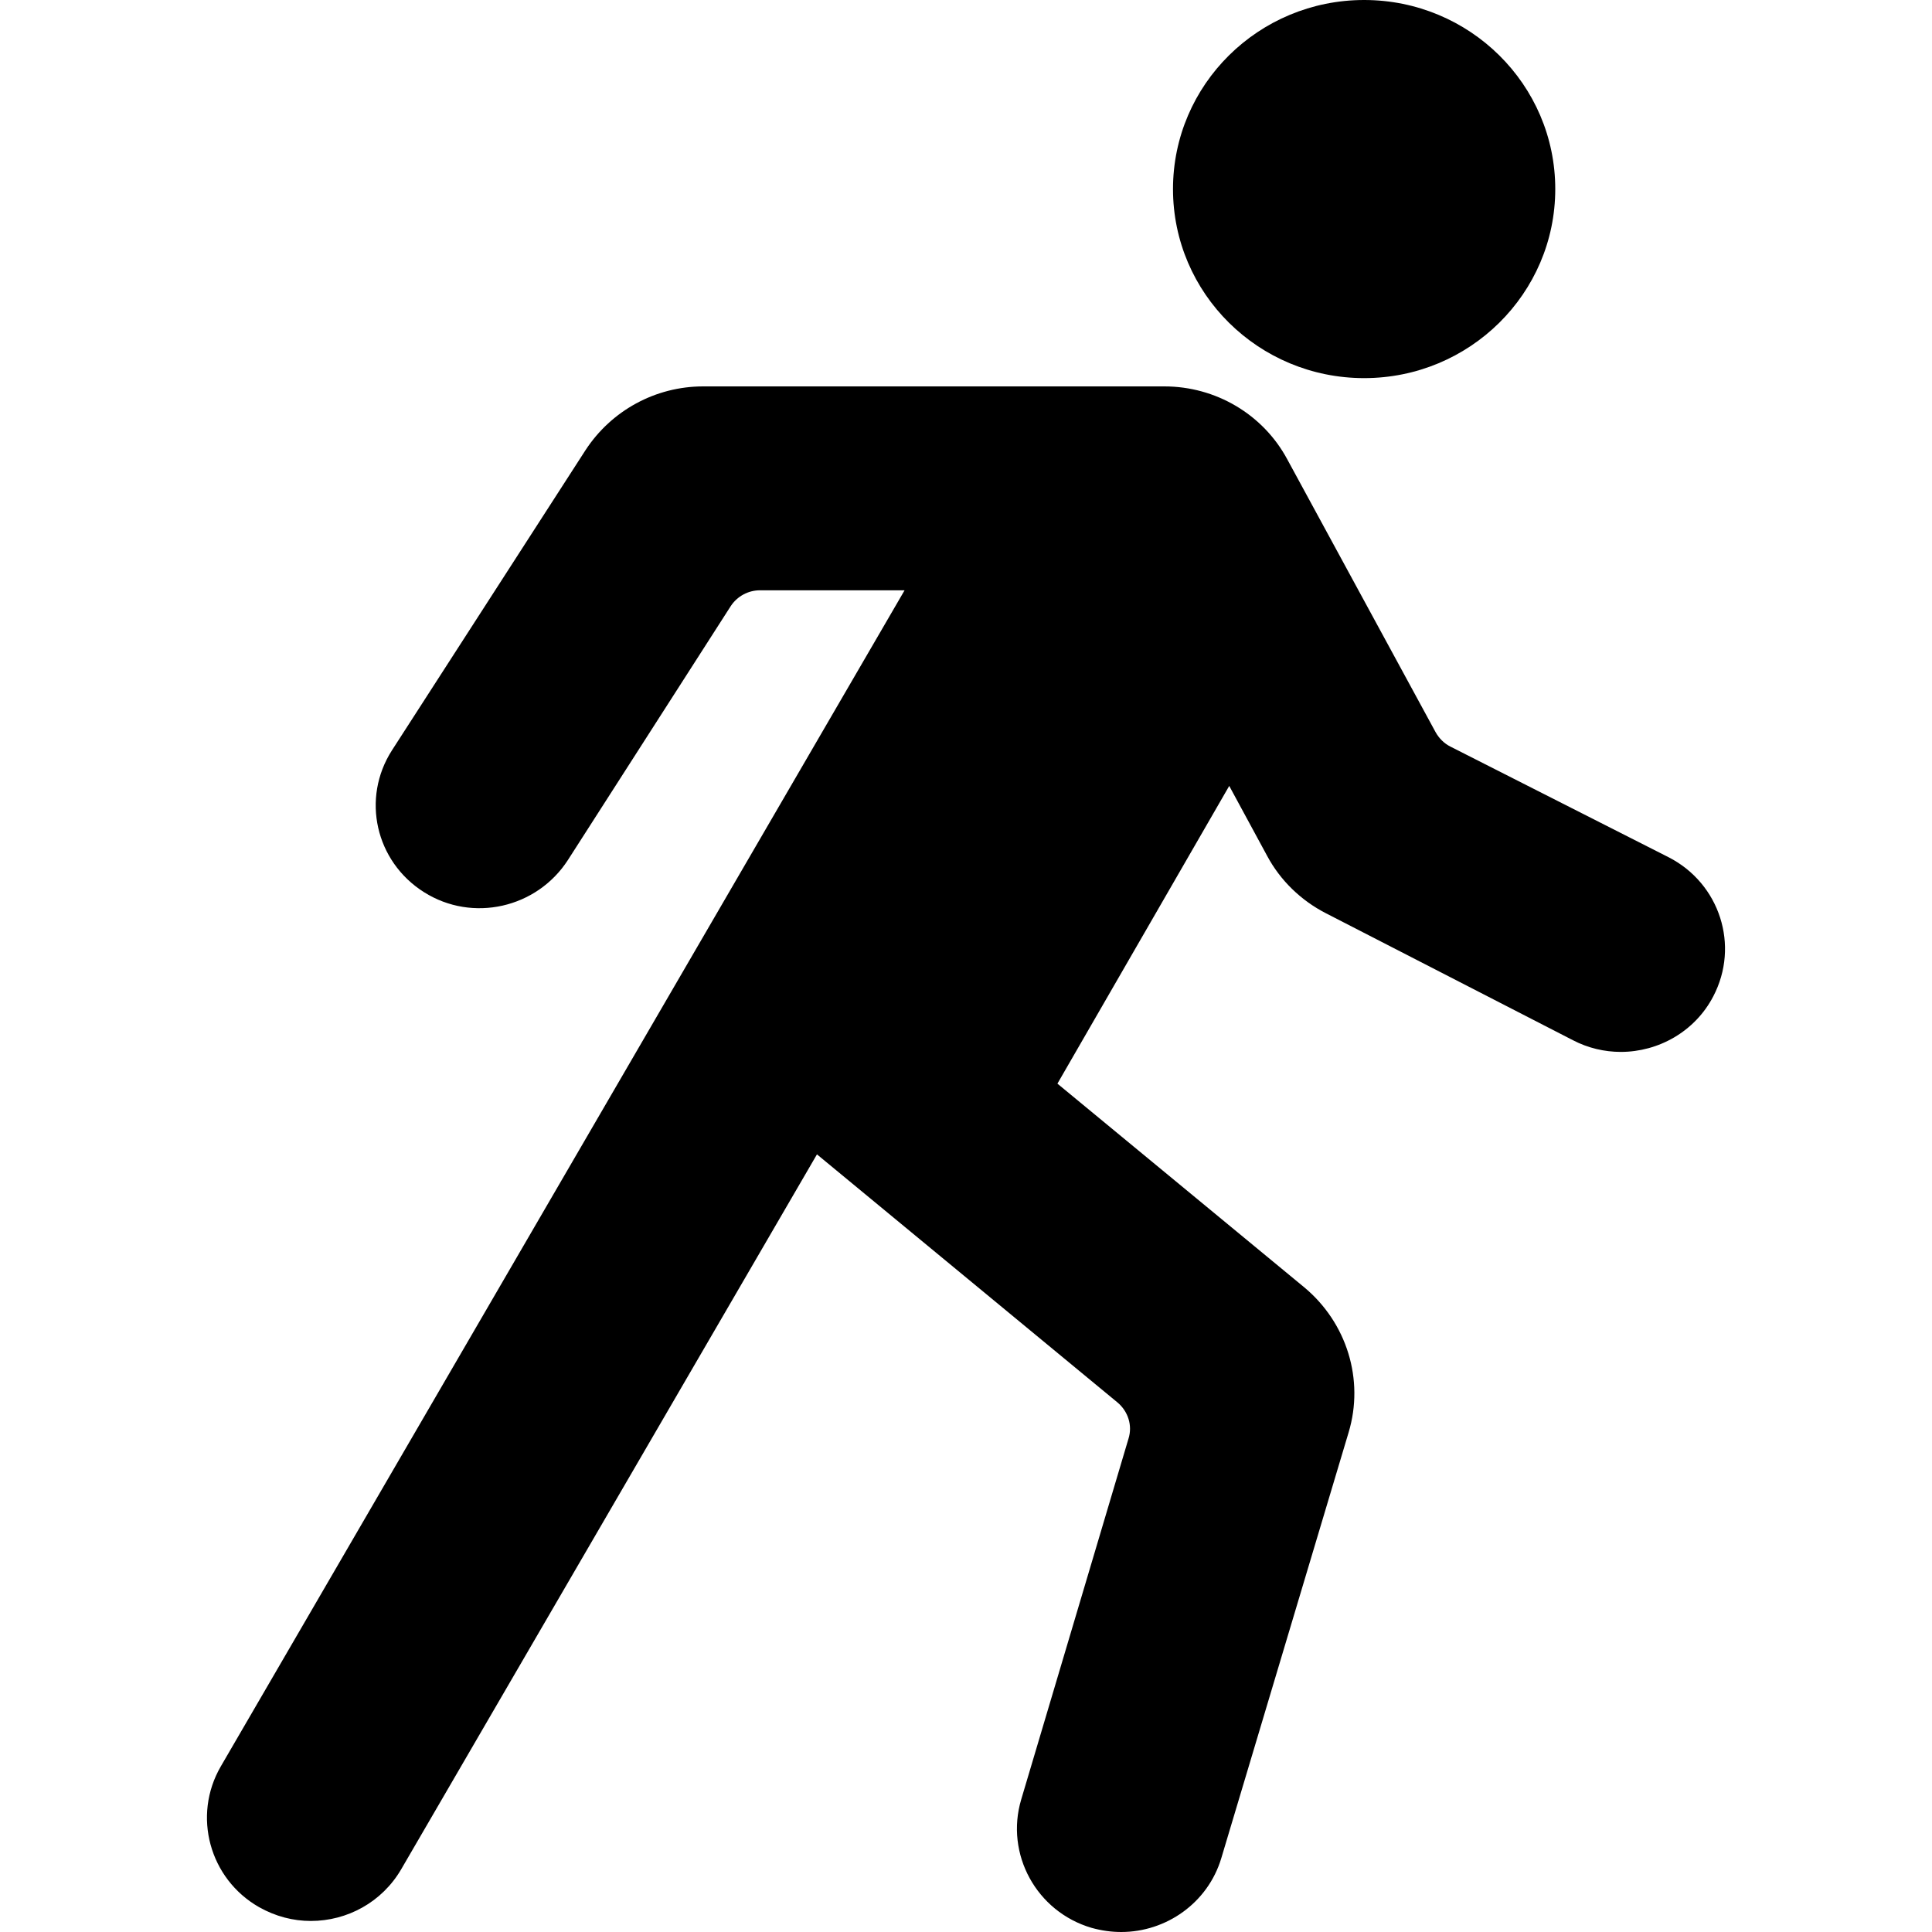
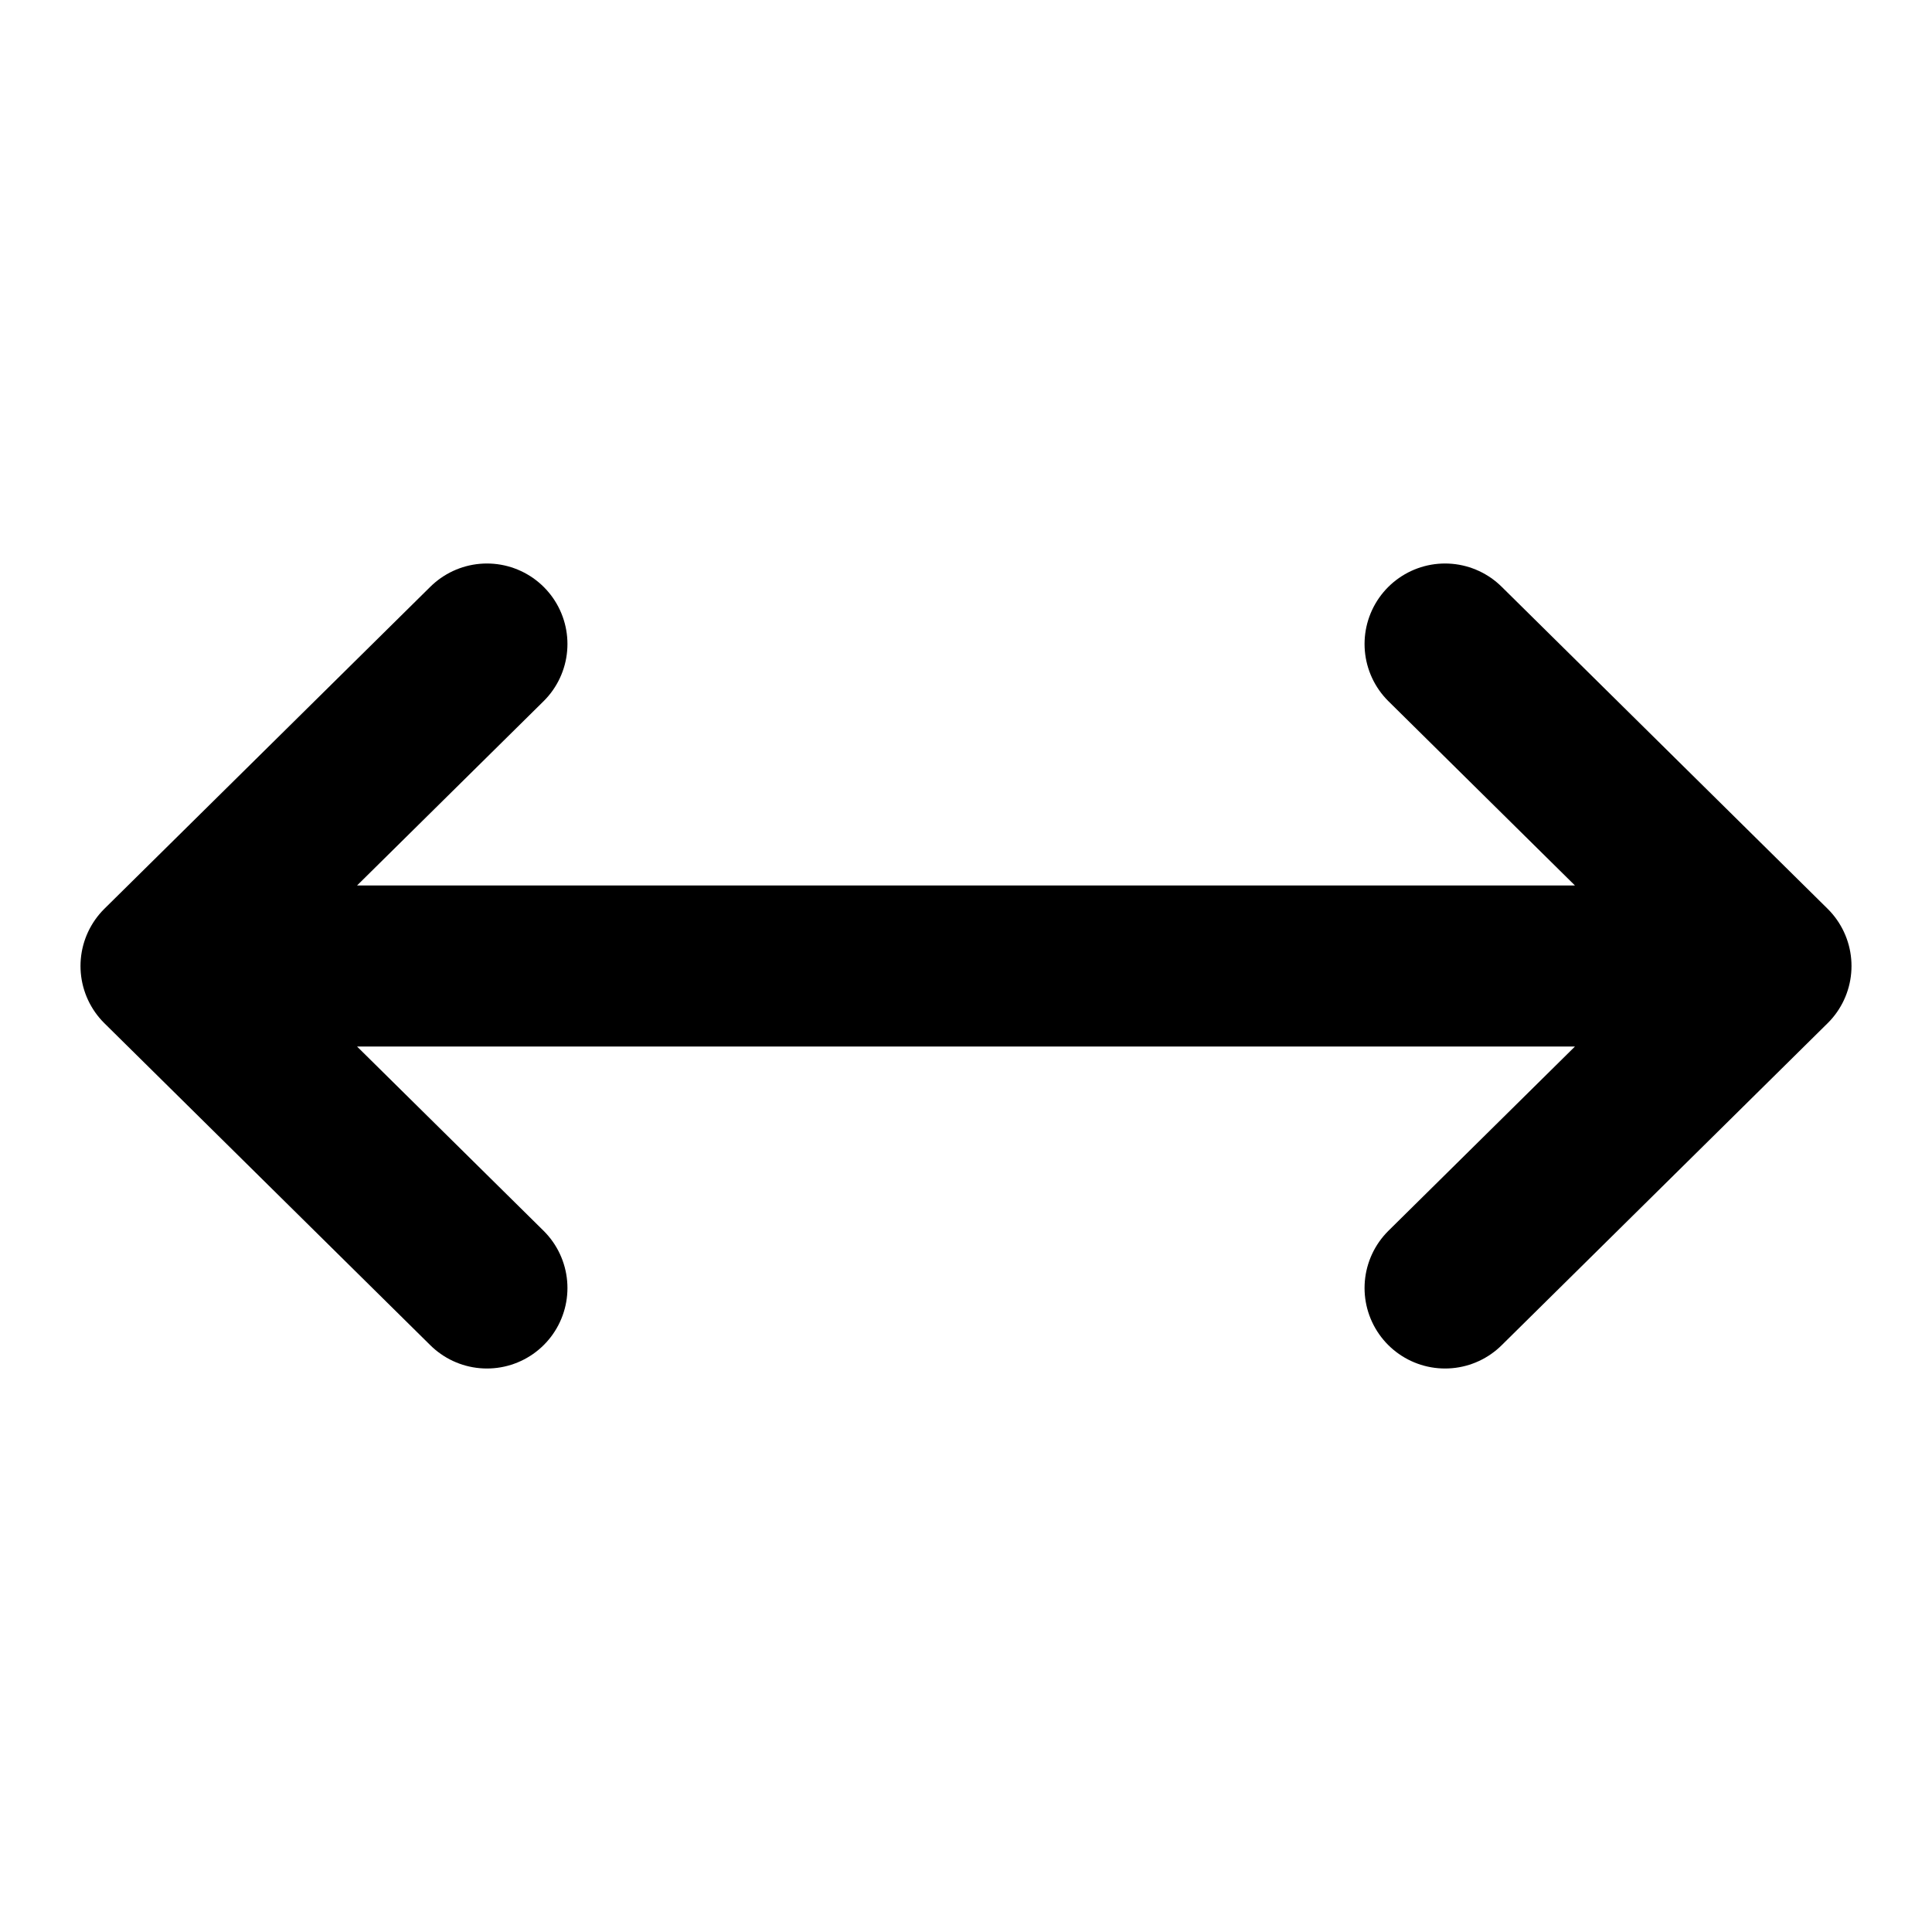
- <svg xmlns="http://www.w3.org/2000/svg" width="560" height="560" viewBox="0 0 560 560">
-   <ellipse cx="395.4" cy="54.8" rx="55.4" ry="54.8" />
-   <path d="M483.7 248.5l-63.3-32.1c-1.8-.9-3.3-2.4-4.3-4.2l-43-79.1c-7-13-20.7-21.1-35.6-21.1H203.8c-13.8 0-26.6 7-34.1 18.5l-56.1 87c-8.9 13.9-4.8 32.2 9.3 41.1 14.1 8.9 32.7 4.6 41.7-9.3l47.2-73.6c1.9-2.9 5.1-4.6 8.5-4.6h41.9L64 512c-8.3 14.3-3.3 32.6 11.1 40.8 4.8 2.7 9.9 4 15 4 10.5 0 20.6-5.4 26.2-15l120.5-207.2 87.1 71.9c3.1 2.6 4.4 6.7 3.2 10.5L296 521.6c-4.7 15.8 4.4 32.5 20.4 37.2 2.9.8 5.7 1.2 8.6 1.2 13 0 25.1-8.4 29-21.4l36.9-123.4c4.6-15.3-.5-31.8-12.9-42.1l-71.5-59 49.8-86.3 11 20.3c3.8 7.1 9.8 12.9 17 16.6l71.6 36.8c4.4 2.3 9.2 3.4 13.9 3.4 10.9 0 21.5-5.9 26.8-16.1 7.7-14.7 1.9-32.7-12.9-40.3z" />
+ <svg xmlns="http://www.w3.org/2000/svg" width="24px" height="24px" viewBox="0 0 24 24" version="1.1">
+   <g id="distance" stroke="none" stroke-width="1" fill="none" fill-rule="evenodd" stroke-linecap="round" stroke-linejoin="round">
+     <polyline id="Path" stroke="#000000" stroke-width="2" points="17.951 16 22 12 17.951 8 22 12 2 12 6.049 8 2 12 6.049 16" />
+   </g>
</svg>
